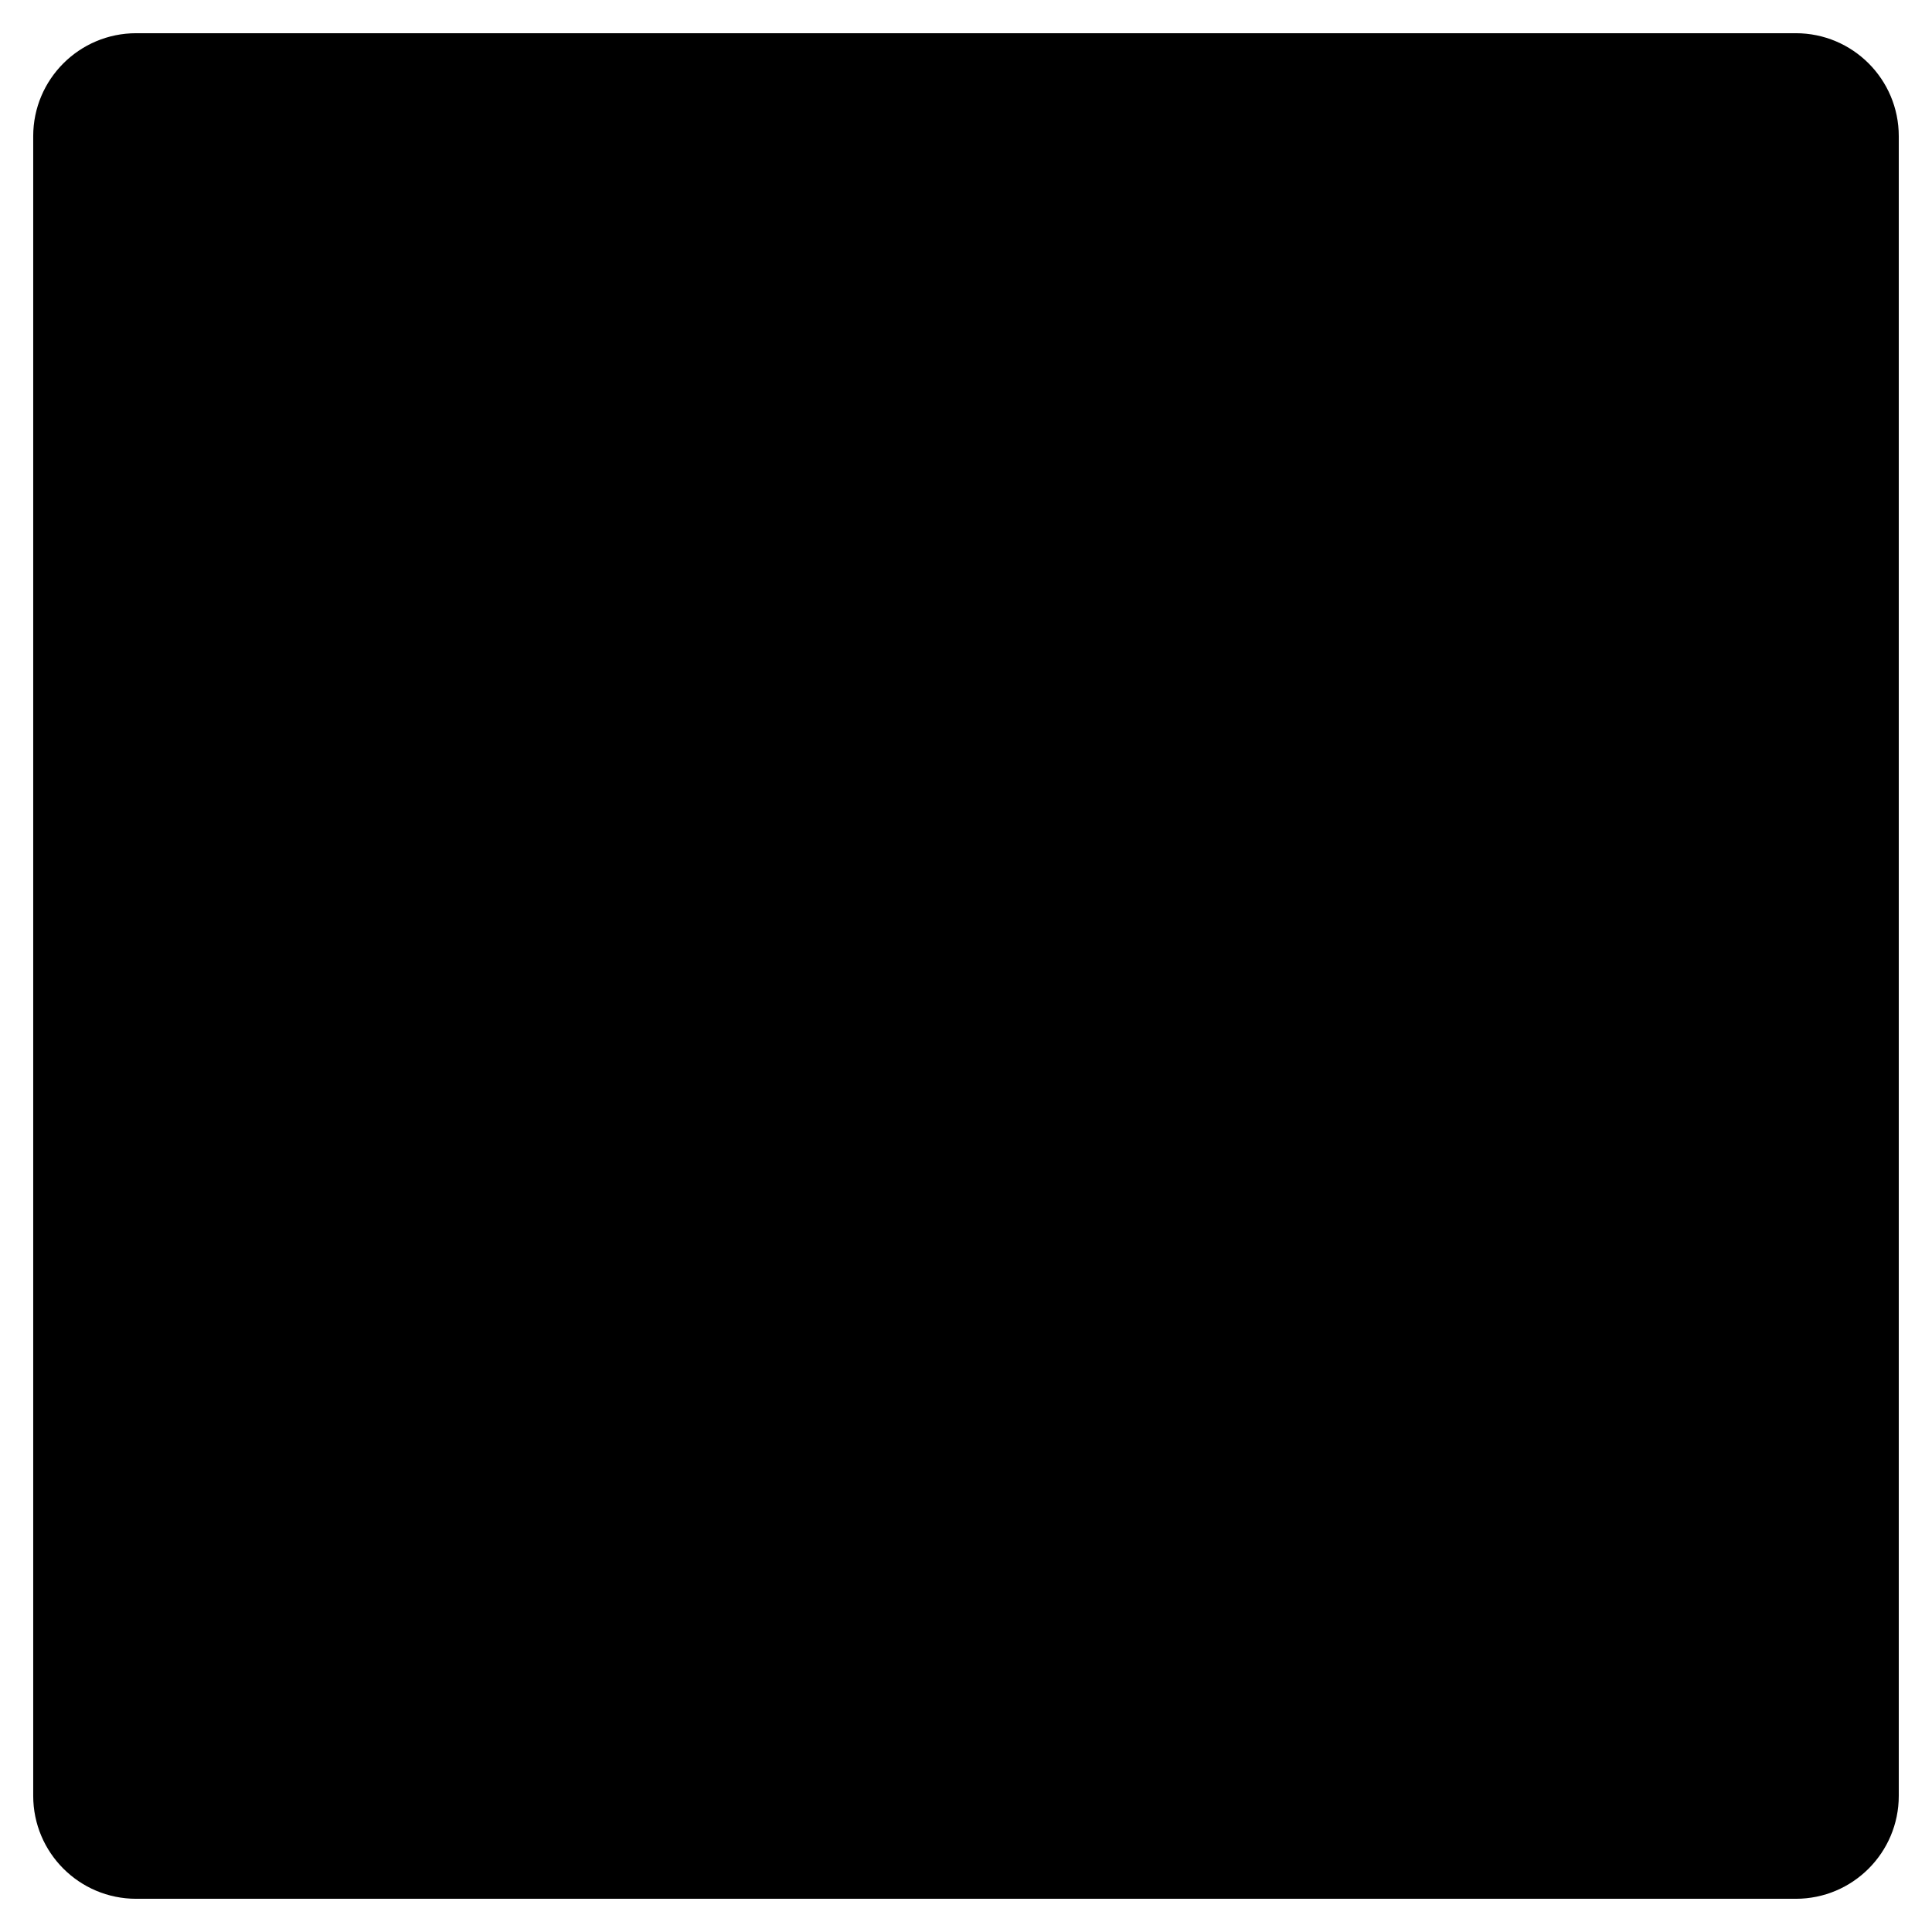
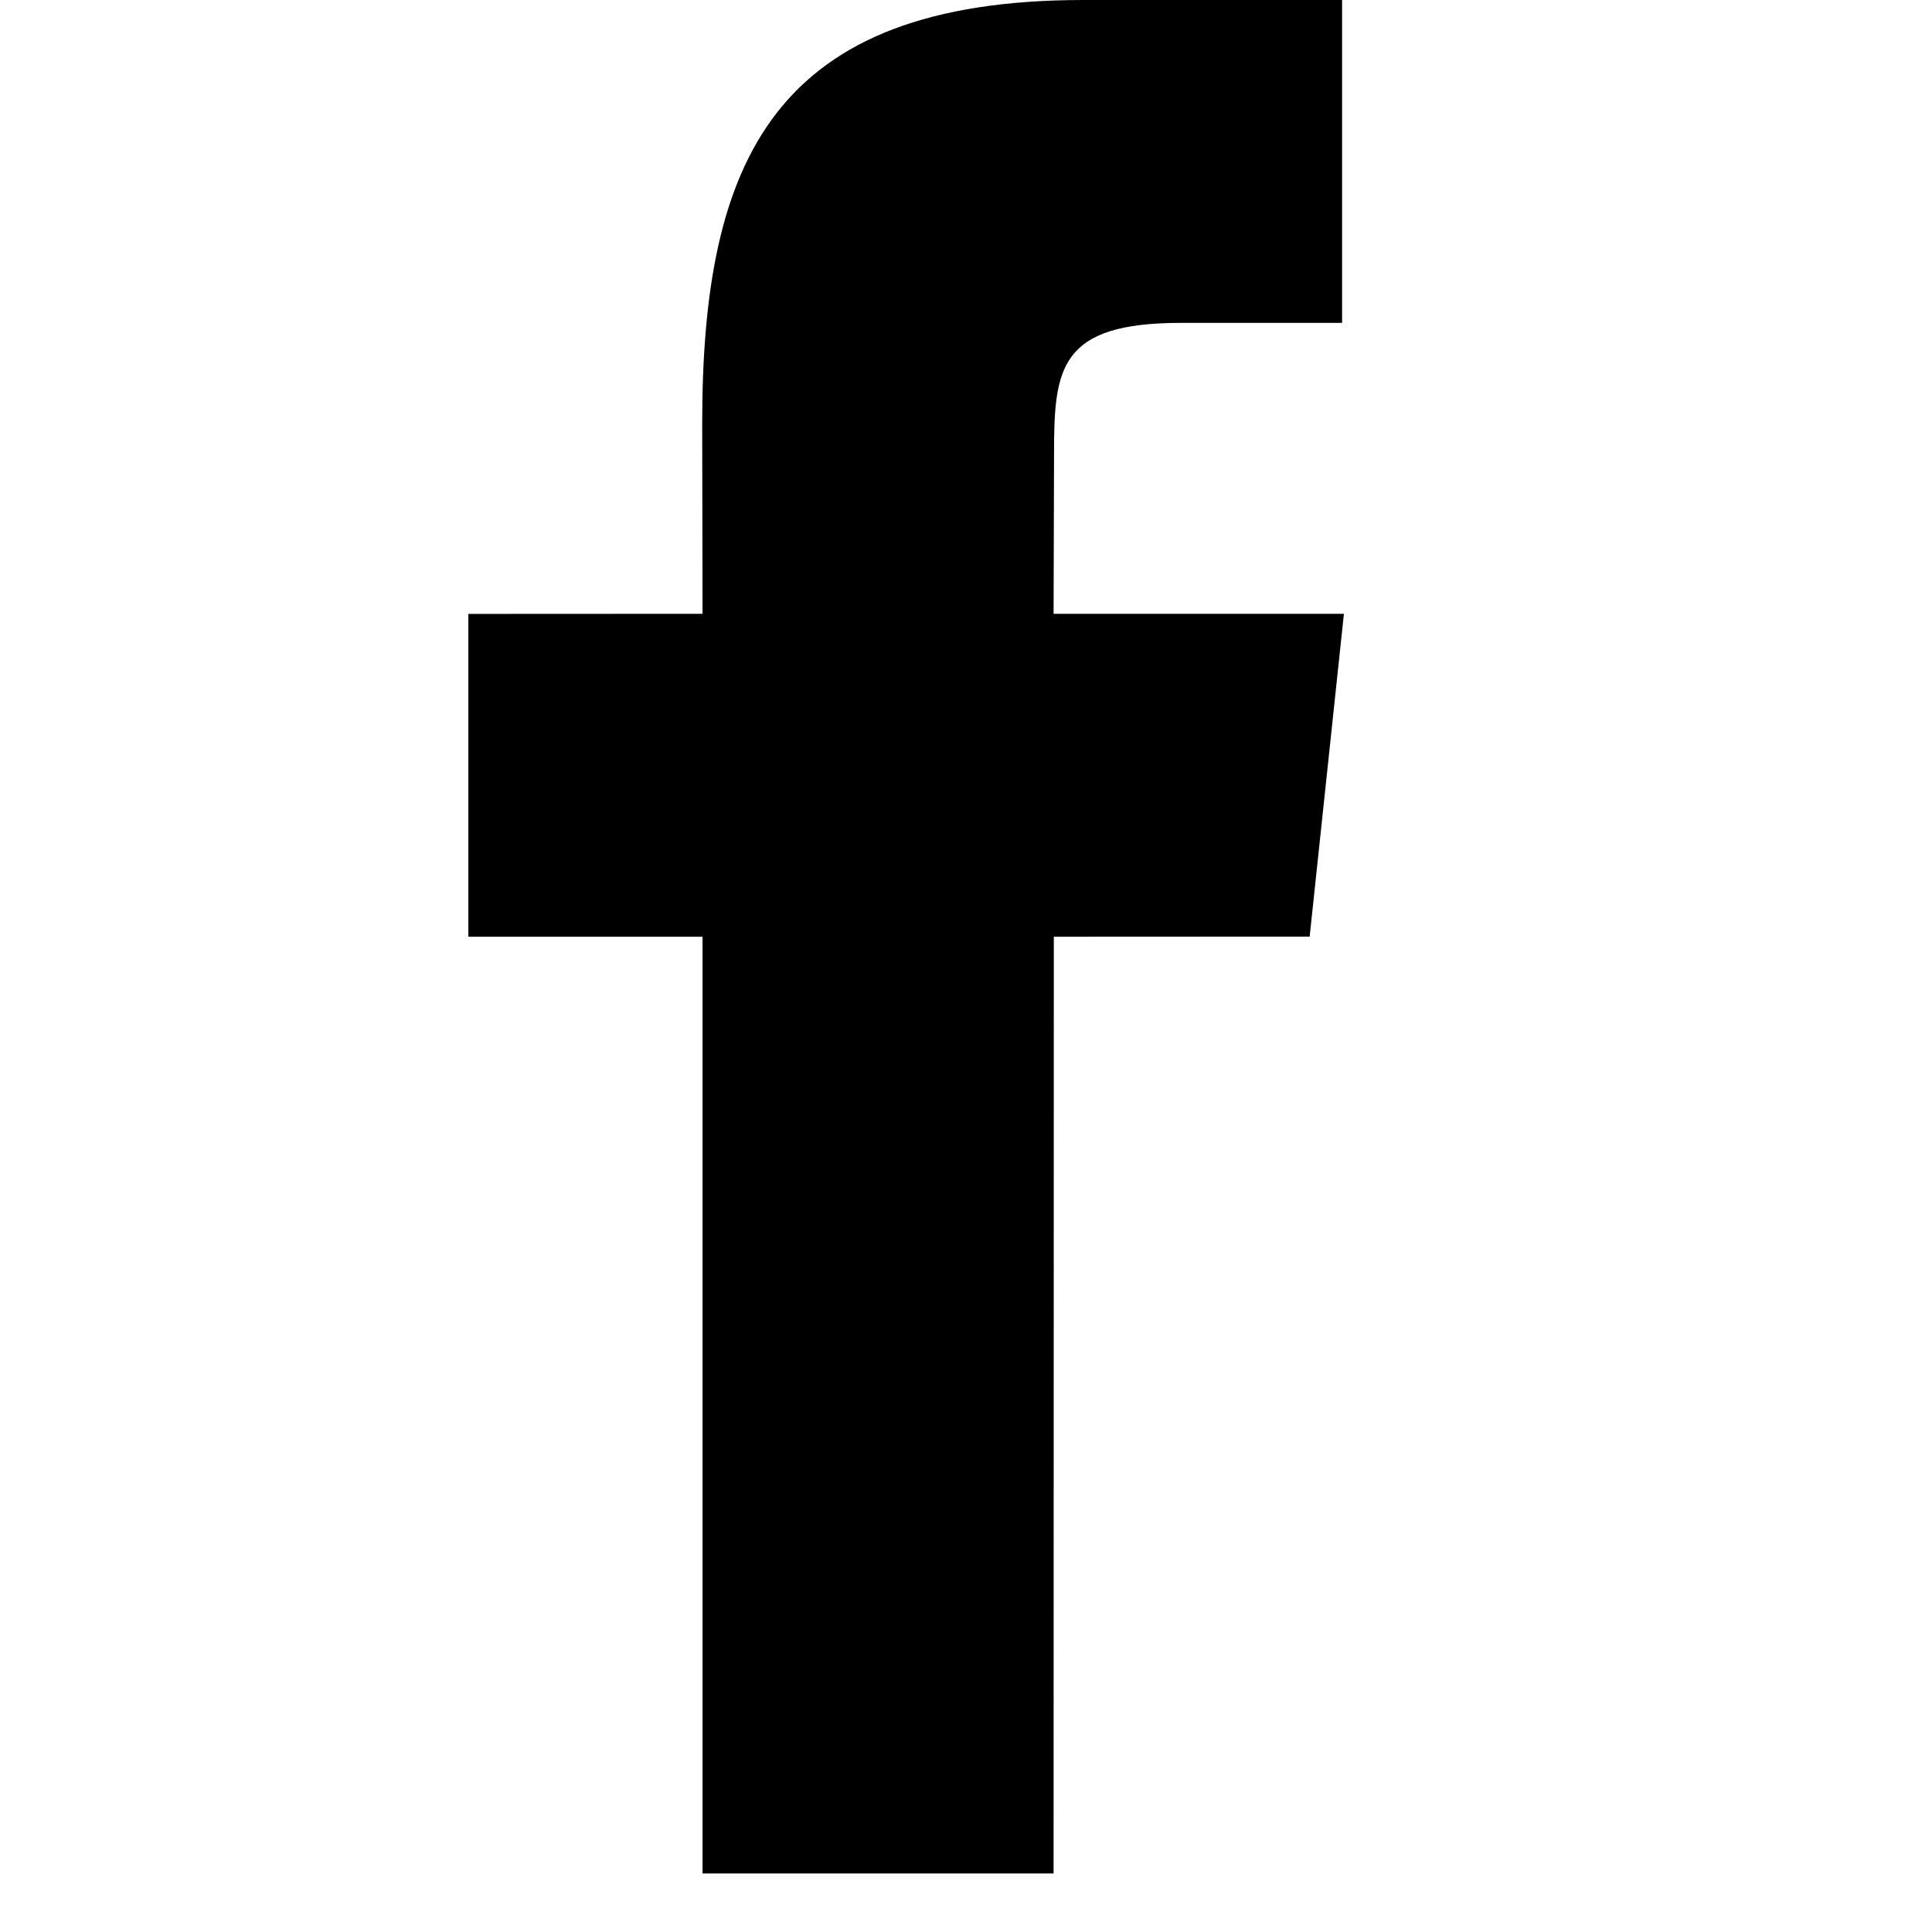
- <svg xmlns="http://www.w3.org/2000/svg" version="1.1" id="Layer_1" x="0px" y="0px" width="266.893px" height="266.895px" viewBox="0 0 266.893 266.895" enable-background="new 0 0 266.893 266.895" xml:space="preserve">
-   <path id="Blue_1_" class="bg" d="M248.082,262.307c7.854,0,14.223-6.369,14.223-14.225V18.812  c0-7.857-6.368-14.224-14.223-14.224H18.812c-7.857,0-14.224,6.367-14.224,14.224v229.27c0,7.855,6.366,14.225,14.224,14.225  H248.082z" />
-   <path id="f" class="fg" d="M182.409,262.307v-99.803h33.499l5.016-38.895h-38.515V98.777c0-11.261,3.127-18.935,19.275-18.935  l20.596-0.009V45.045c-3.562-0.474-15.788-1.533-30.012-1.533c-29.695,0-50.025,18.126-50.025,51.413v28.684h-33.585v38.895h33.585  v99.803H182.409z" />
+ <svg xmlns="http://www.w3.org/2000/svg" viewBox="0 0 33 33" width="25" height="25">
+   <g>
+     <path d="M 17.996,32L 12,32 L 12,16 l-4,0 l0-5.514 l 4-0.002l-0.006-3.248C 11.993,2.737, 13.213,0, 18.512,0l 4.412,0 l0,5.515 l-2.757,0 c-2.063,0-2.163,0.77-2.163,2.209l-0.008,2.76l 4.959,0 l-0.585,5.514L 18,16L 17.996,32z" />
+   </g>
</svg>
